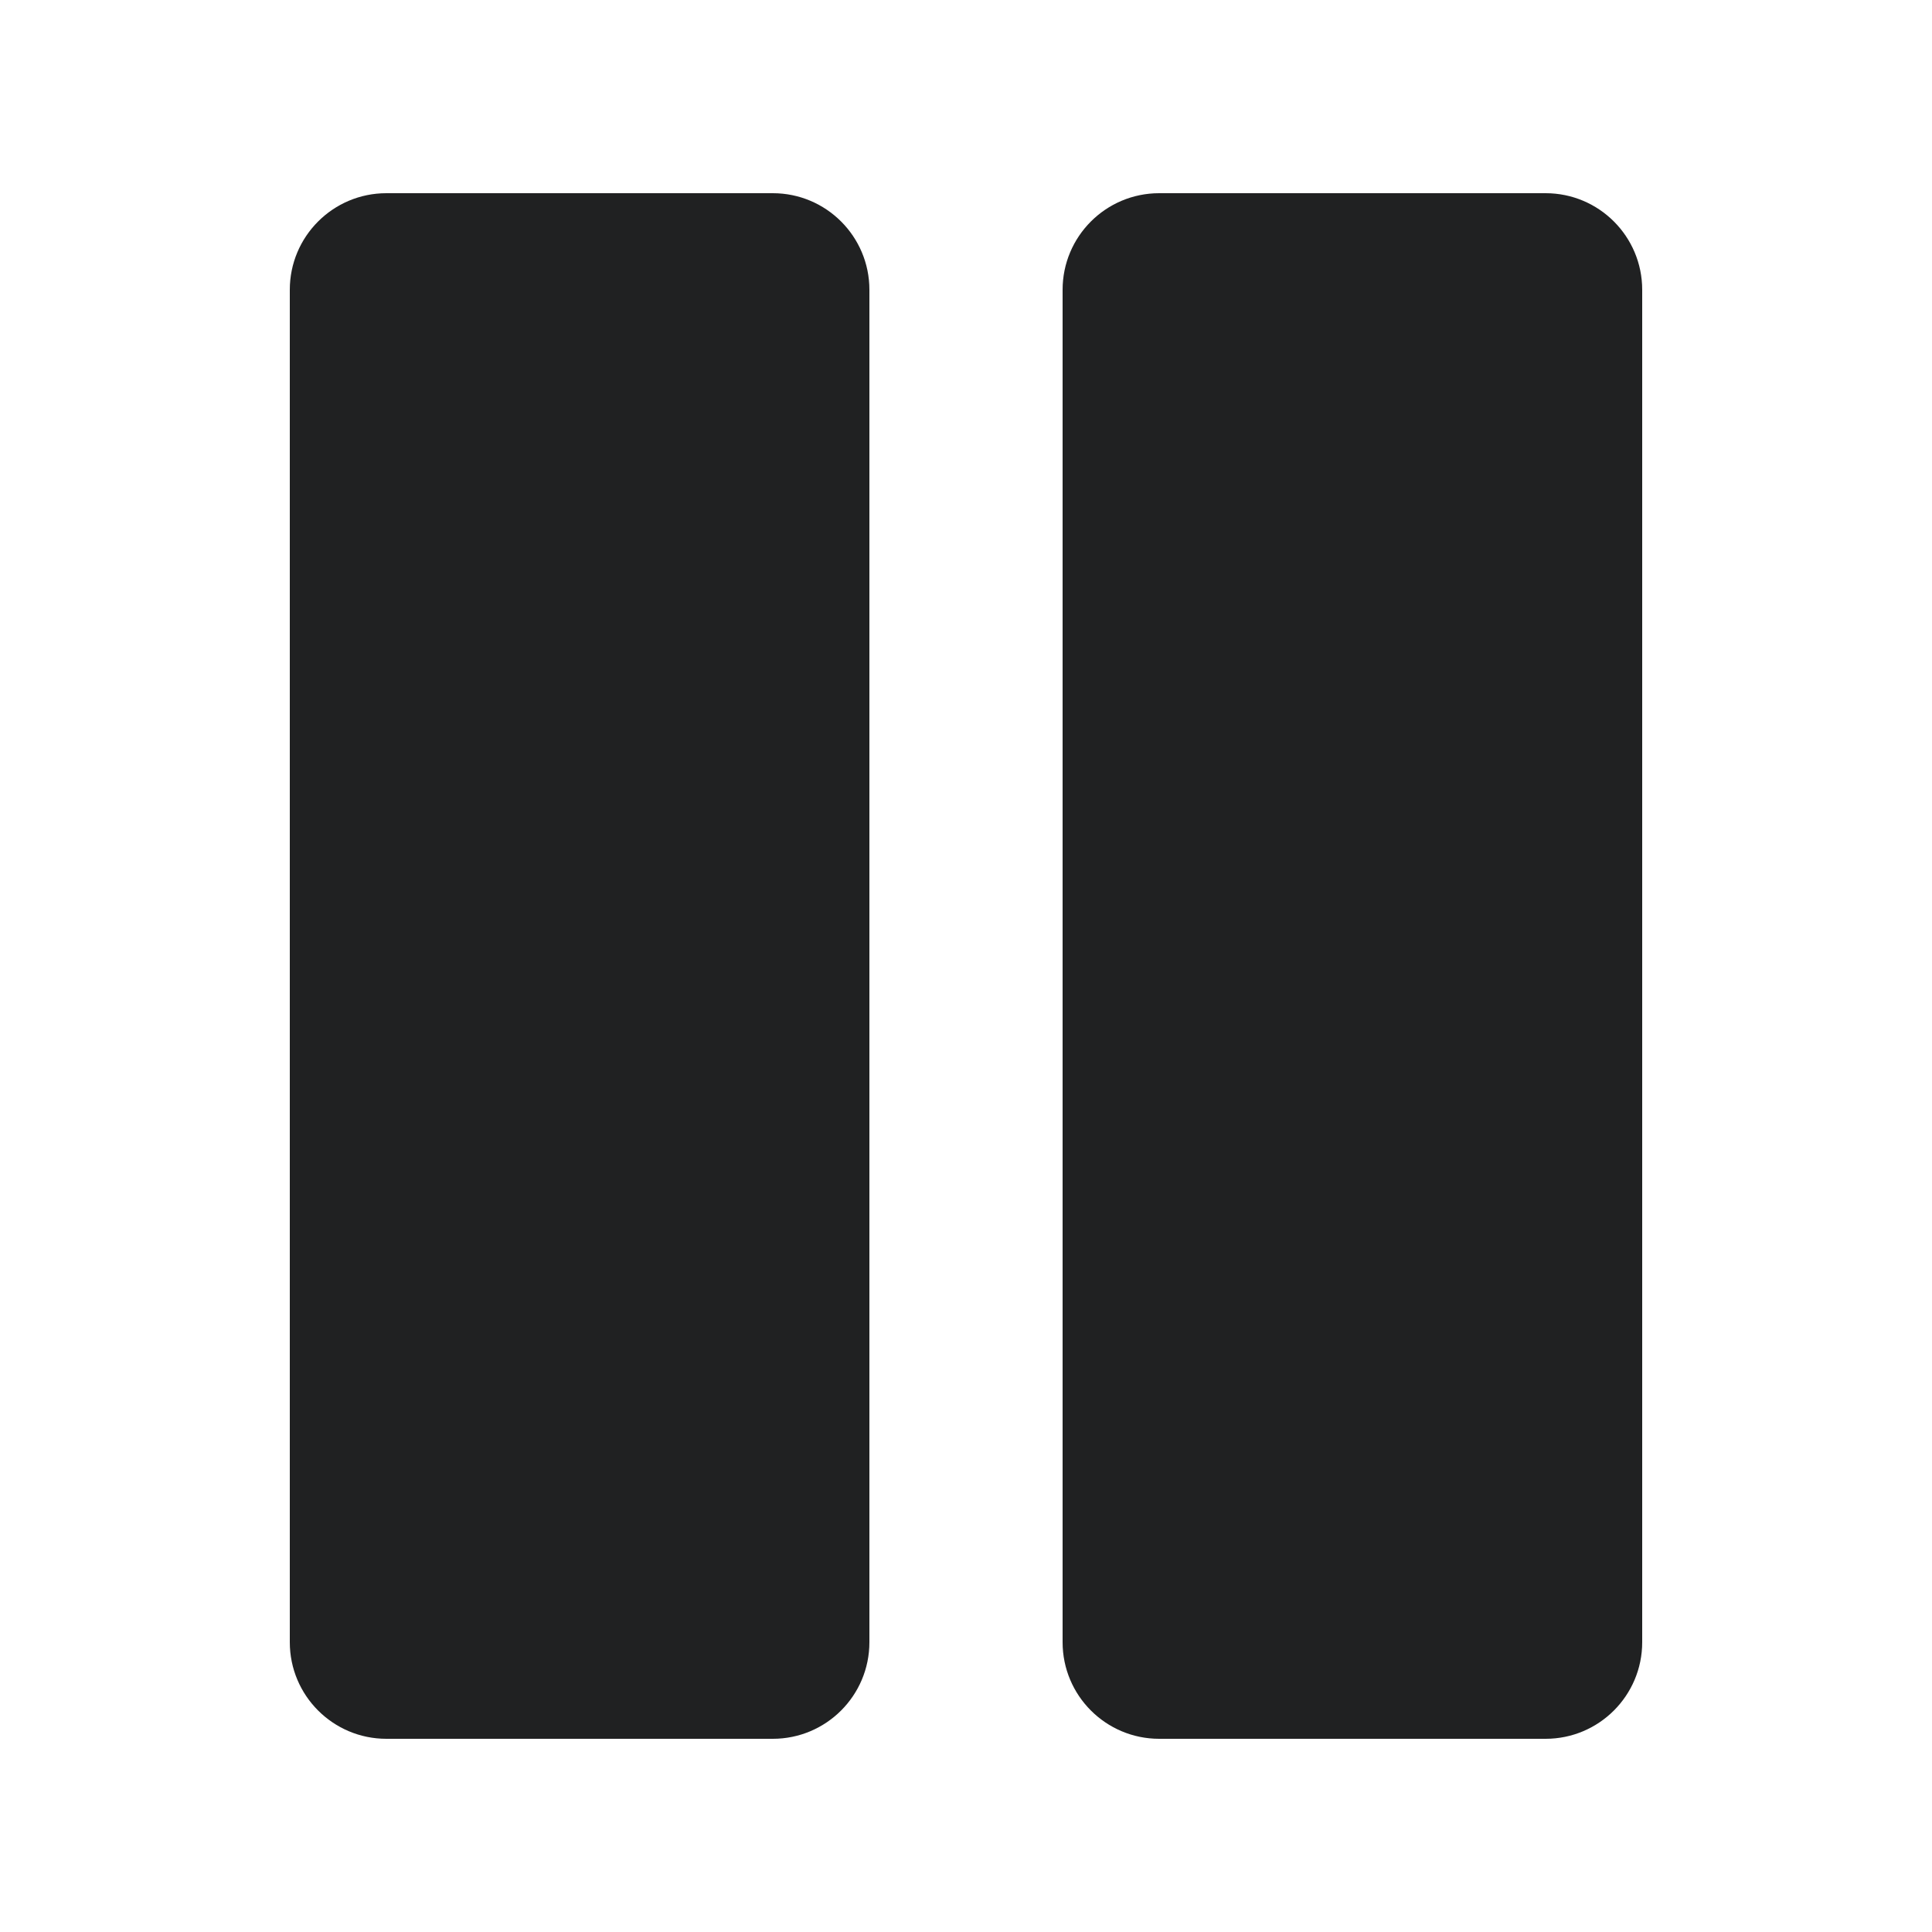
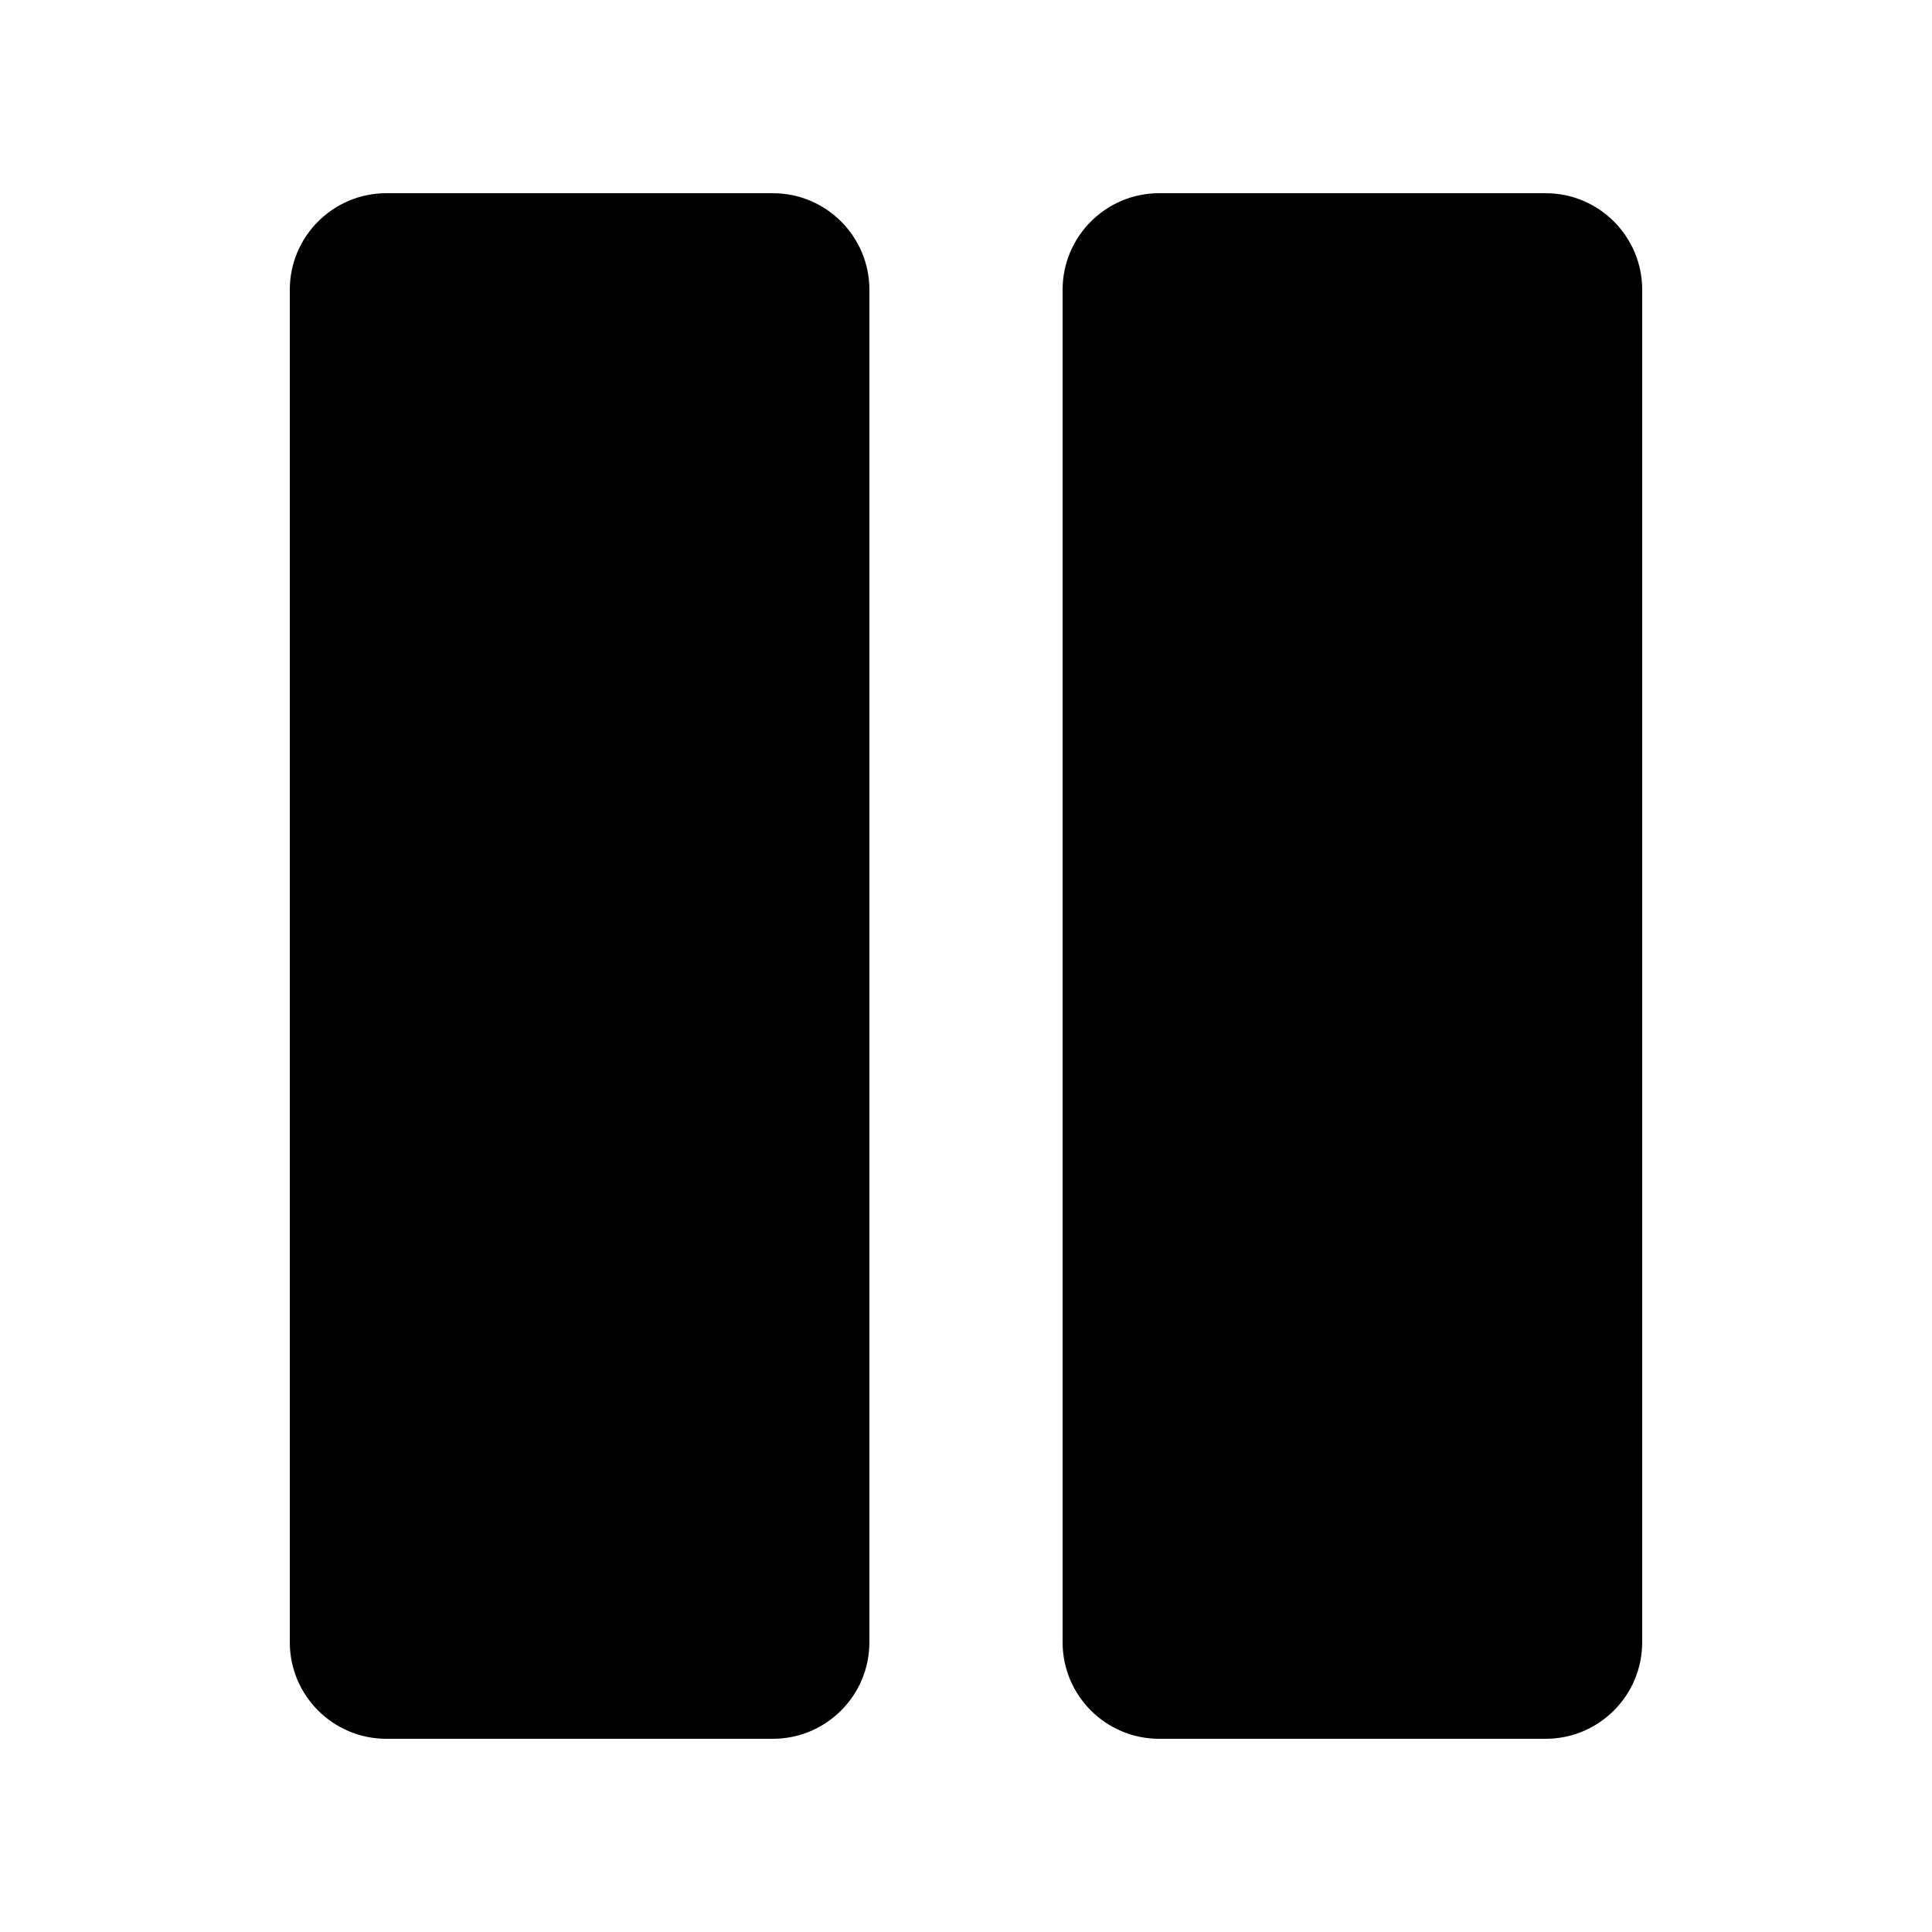
<svg xmlns="http://www.w3.org/2000/svg" width="20" height="20">
-   <rect width="6" height="16" x="3" y="2" rx="1" fill="#202122" />
-   <rect width="6" height="16" x="11" y="2" rx="1" fill="#202122" />
+   <rect width="6" height="16" x="3" y="2" rx="1" fill="#000000" />
+   <rect width="6" height="16" x="11" y="2" rx="1" fill="#000000" />
</svg>
